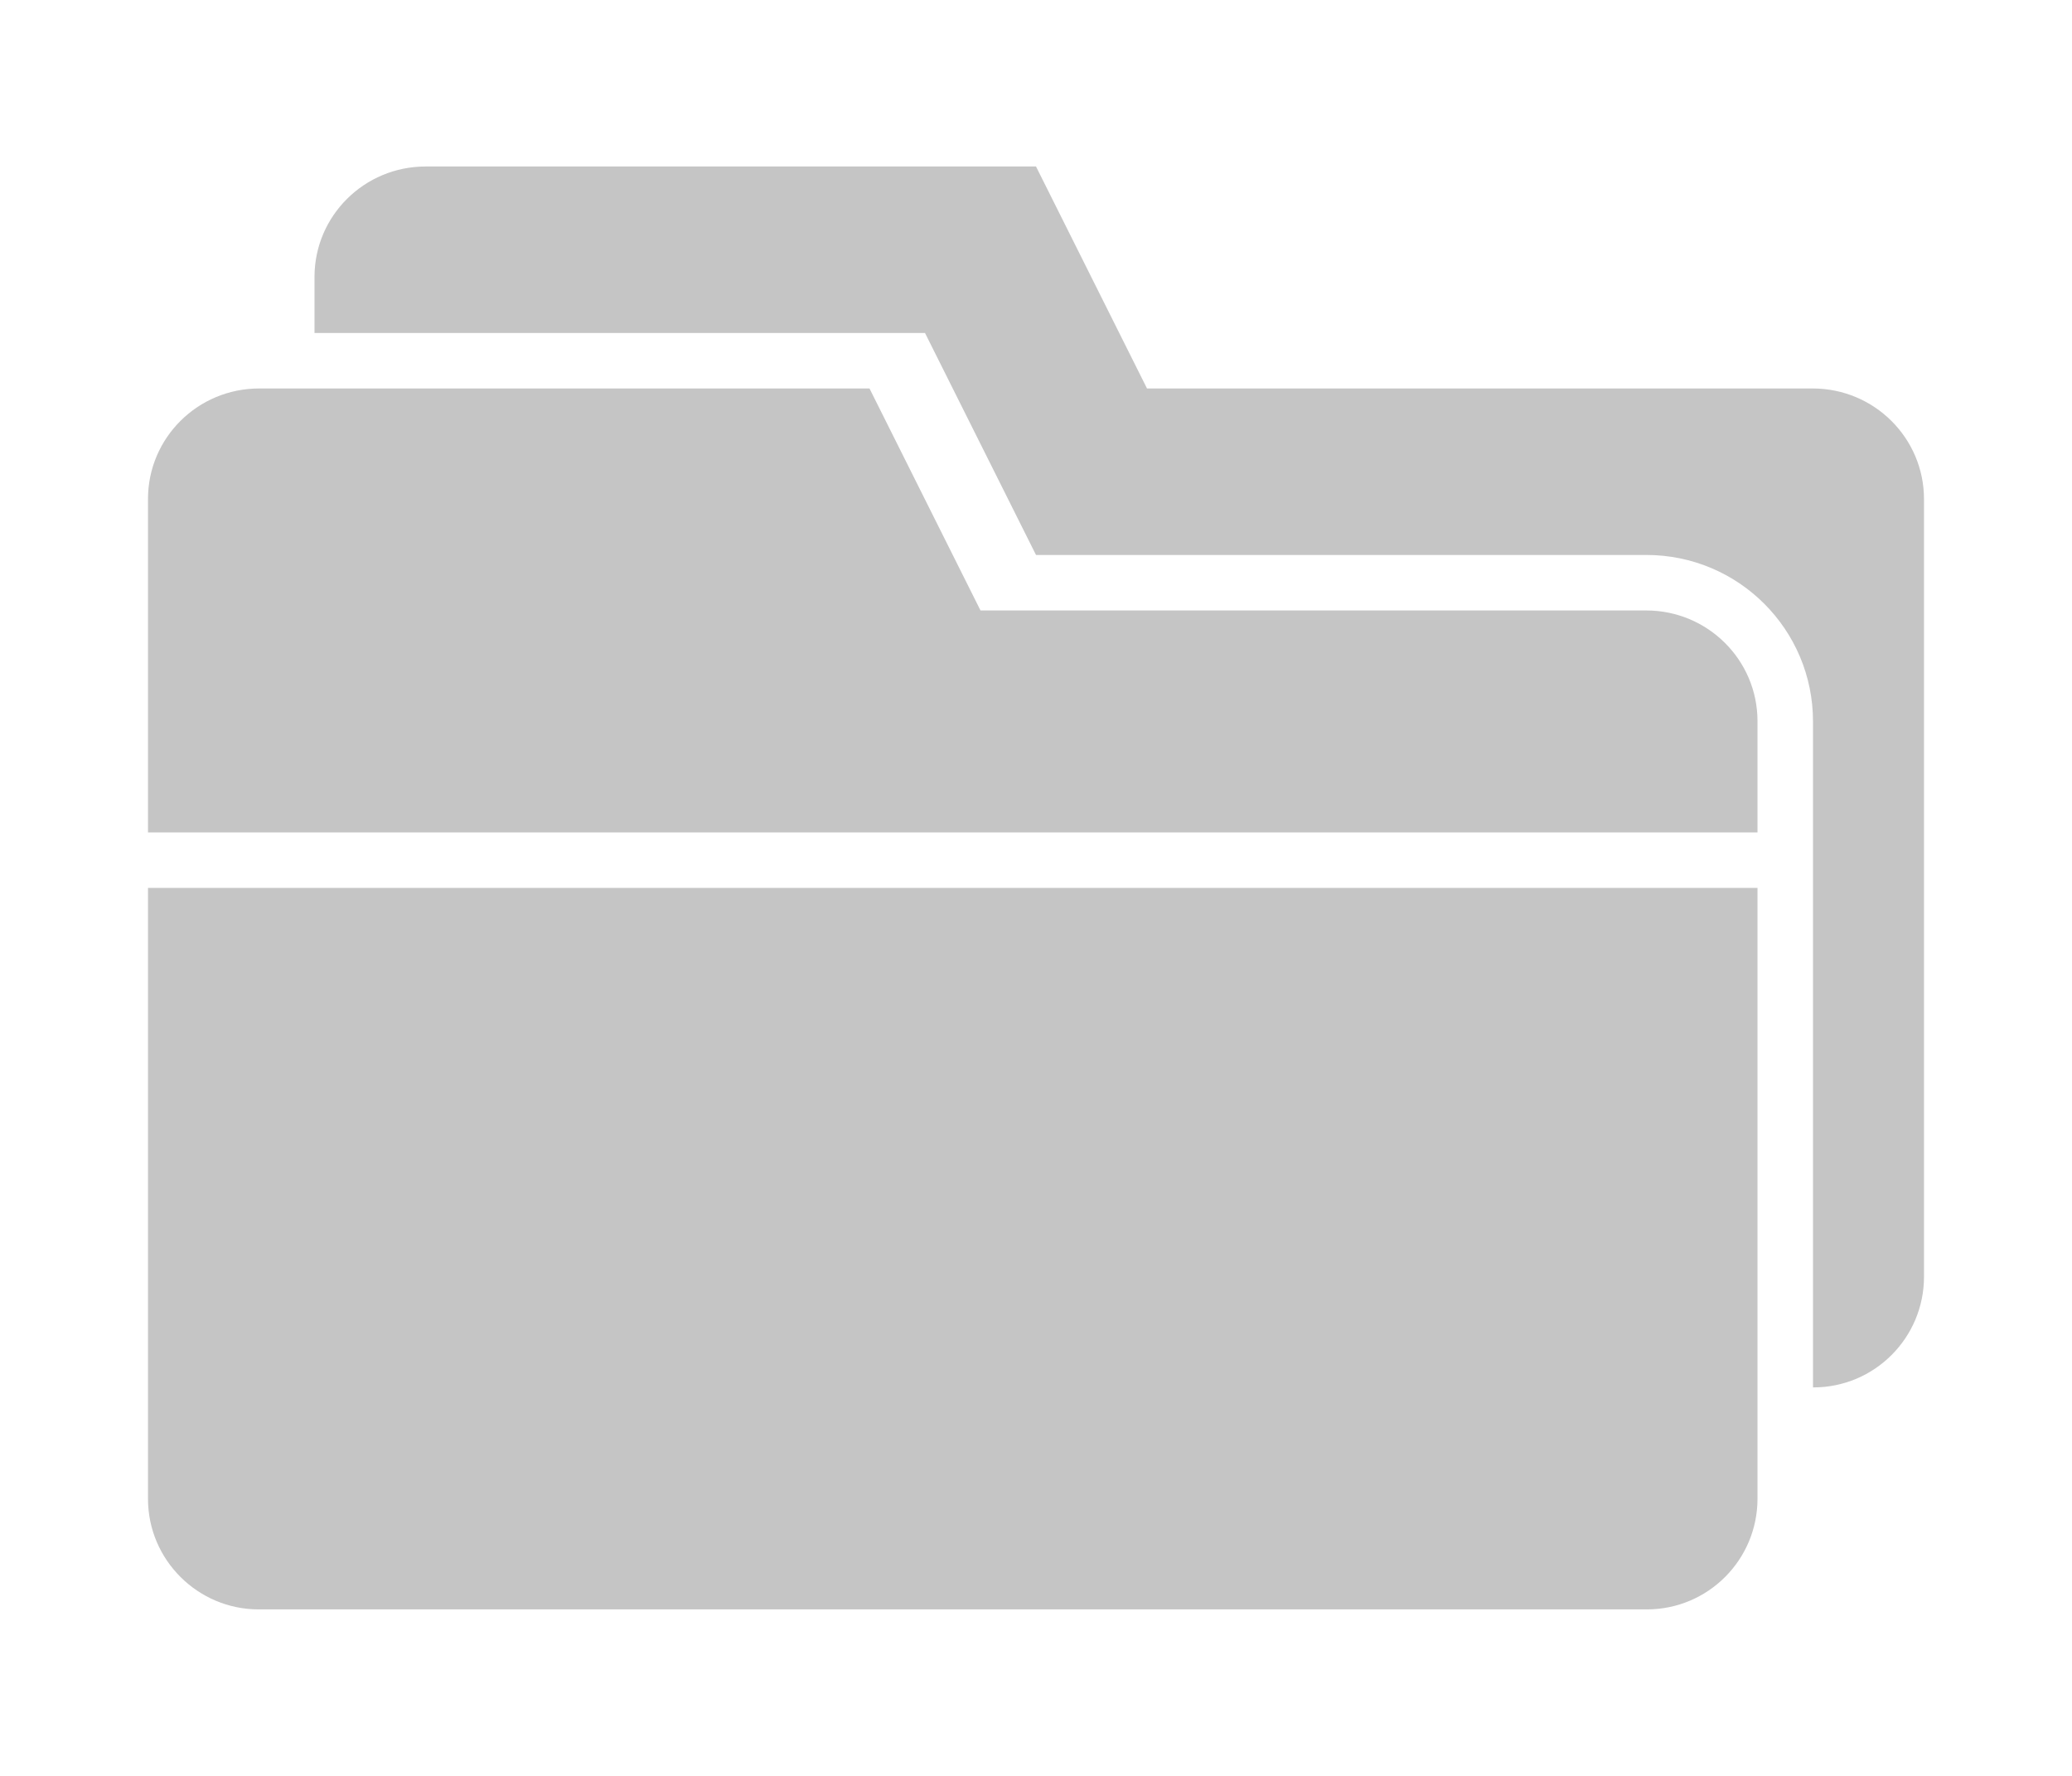
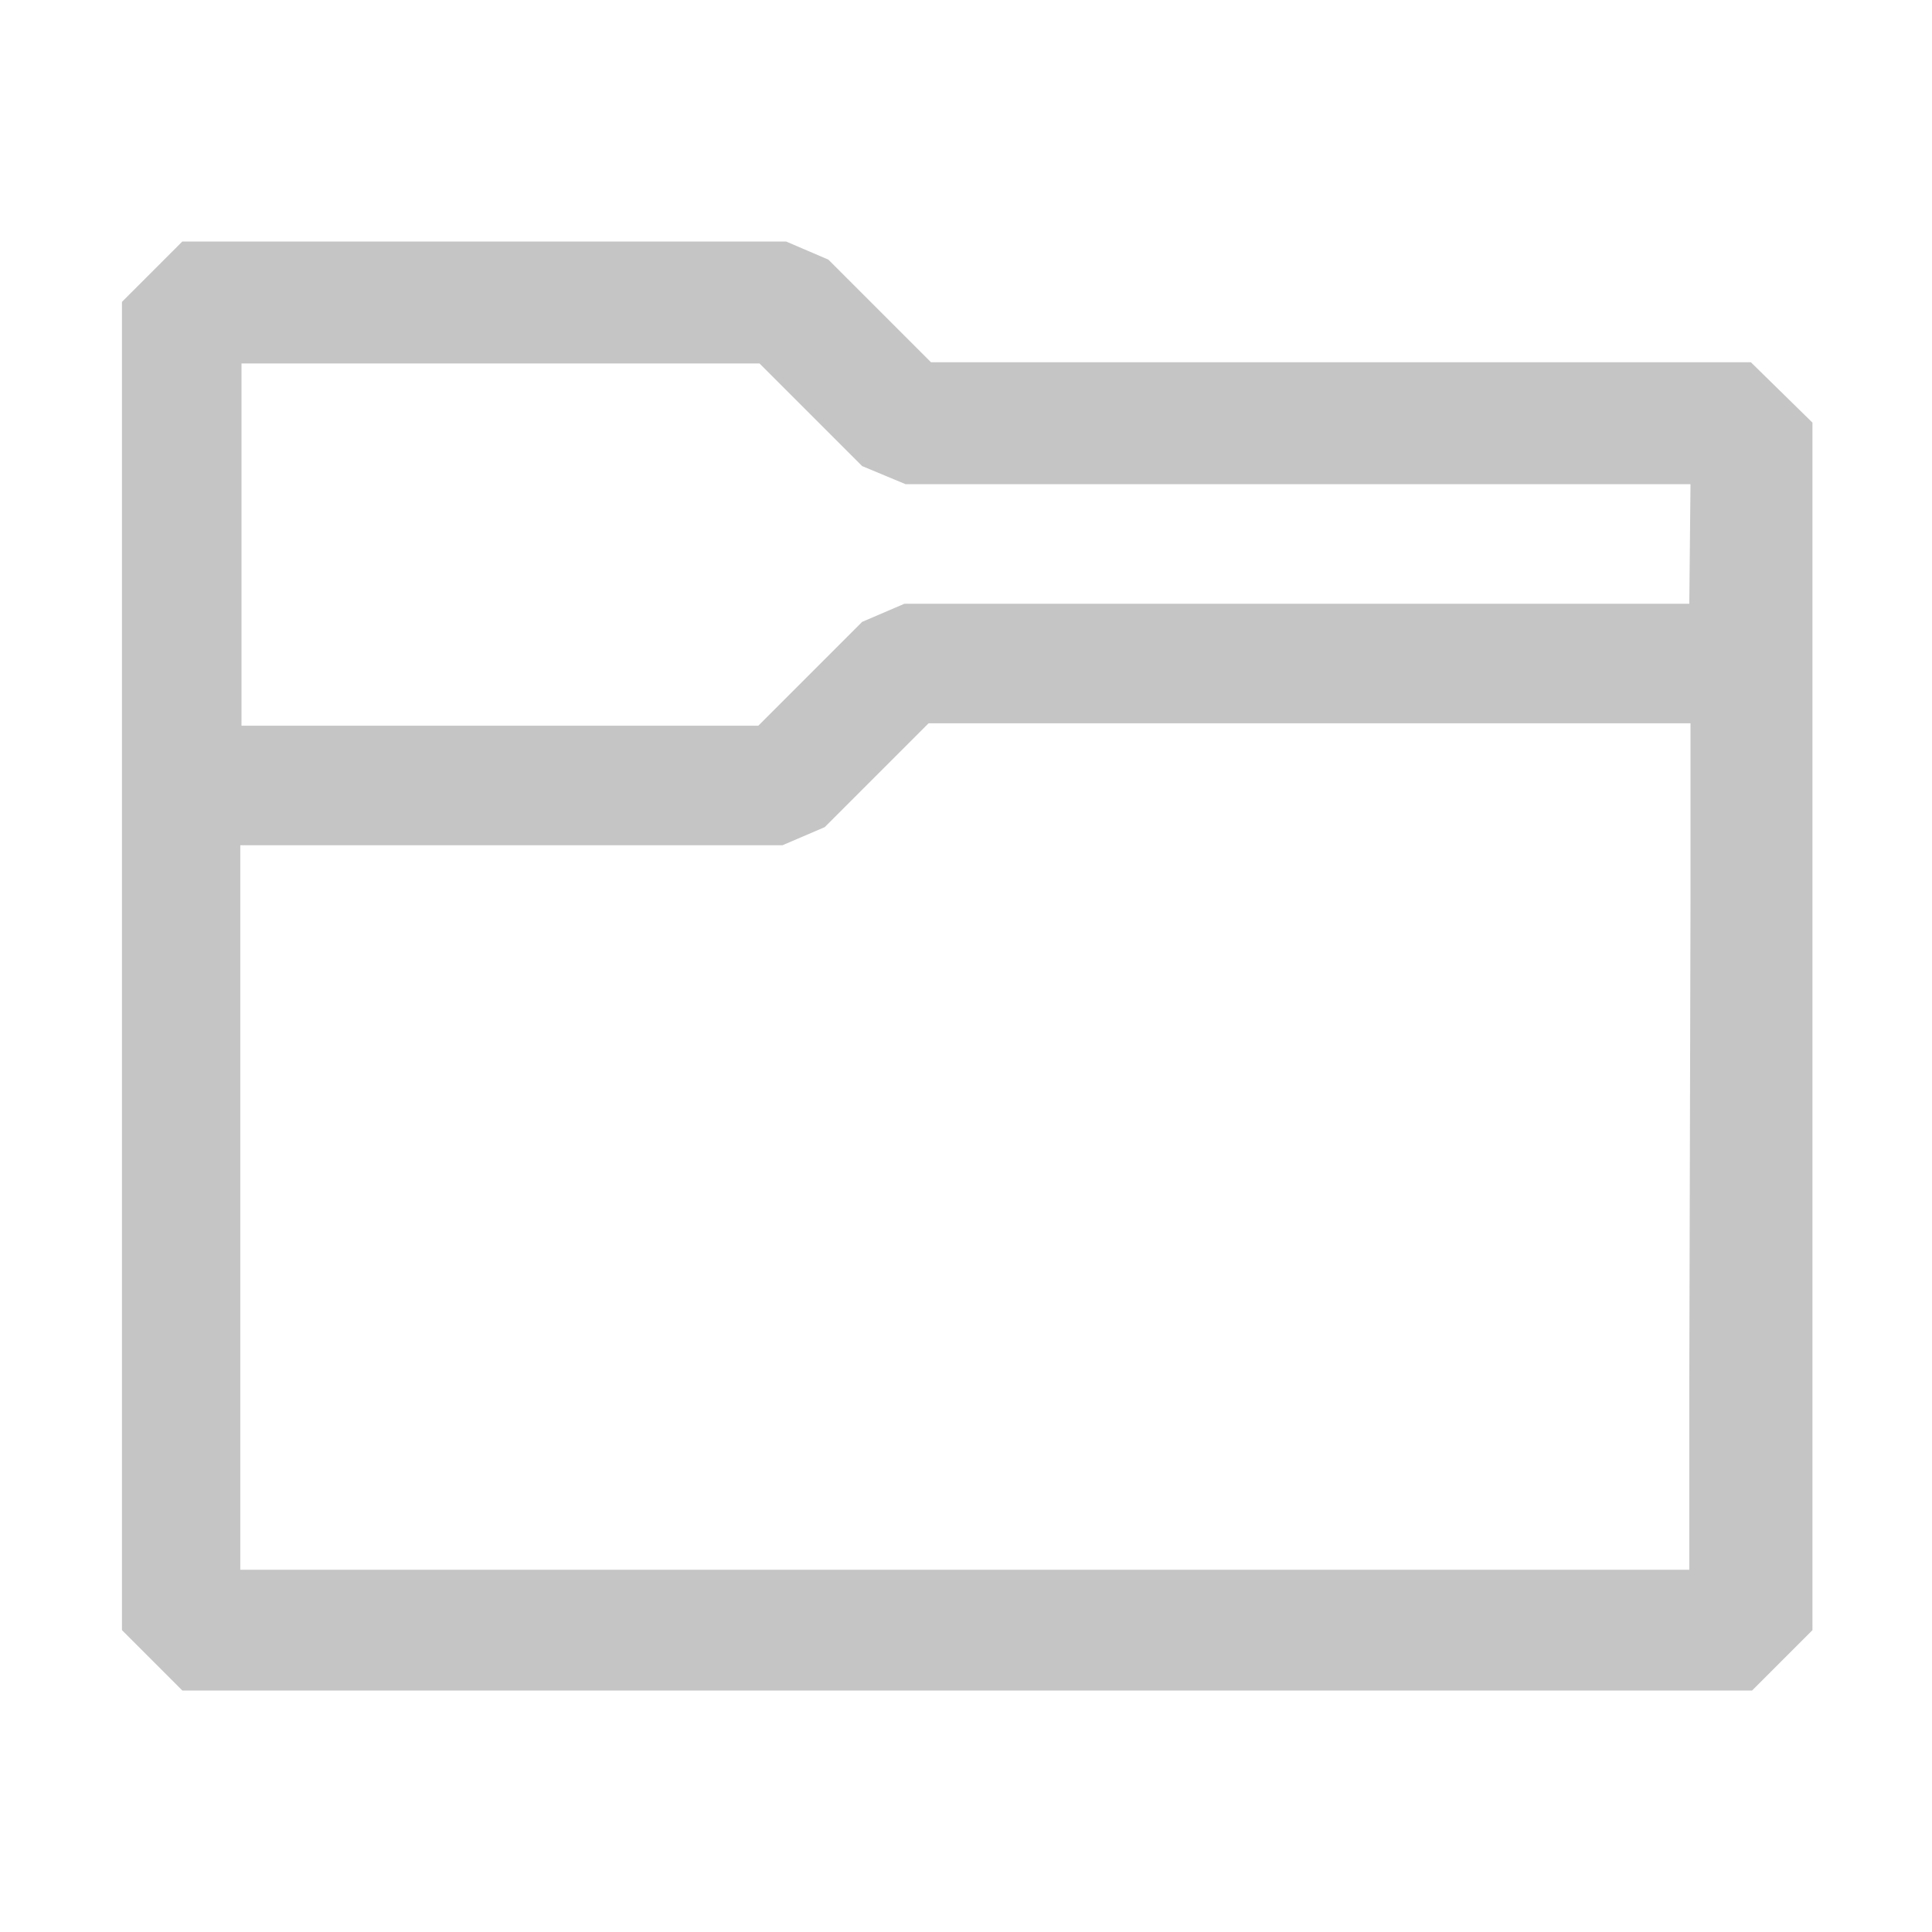
- <svg xmlns="http://www.w3.org/2000/svg" height="24px" version="1.1" viewBox="0 0 32 32" width="28px">
-   <defs />
-   <g fill="none" fill-rule="evenodd" id="Page-1" stroke="none" stroke-width="1">
-     <g fill="#C5C5C5">
-       <path d="M3.33066907e-16,15 L3.33066907e-16,8.991 C3.33066907e-16,7.89 0.897,7 2.003,7 L13,7 L15,11 L26.994,11 C28.103,11 29,11.893 29,12.995 L29,15 L0,15 L3.33066907e-16,15 Z M0,16 L0,27.009 C0,28.109 0.9,29 1.993,29 L27.007,29 C28.108,29 29,28.107 29,27.005 L29,16 L0,16 L0,16 Z M3,6 L3,4.991 C3,3.89 3.897,3 5.003,3 L16,3 L18,7 L29.994,7 C31.103,7 32,7.893 32,8.995 L32,23.005 C32,24.107 31.108,25 30.007,25 L30,25 L30,13 C30,11.343 28.658,10 26.997,10 L16,10 L14,6 L3,6 L3,6 L3,6 Z" id="folders" />
-     </g>
-   </g>
+ <svg xmlns="http://www.w3.org/2000/svg" width="16" height="16" viewBox="0 0 16 16" fill="none">
+   <path d="M14.5 3H7.71L6.86 2.15L6.51 2H1.51L1.01 2.5V6.5V13.5L1.51 14H14.51L15.01 13.5V9V3.5L14.5 3ZM13.99 11.49V13H1.99V11.49V7.49V7H6.48L6.83 6.85L7.69 5.99H14V7.49L13.99 11.49ZM13.99 5H7.49L7.14 5.15L6.28 6.01H2V3.01H6.29L7.14 3.86L7.5 4.01H14L13.99 5Z" fill="#C5C5C5" />
</svg>
